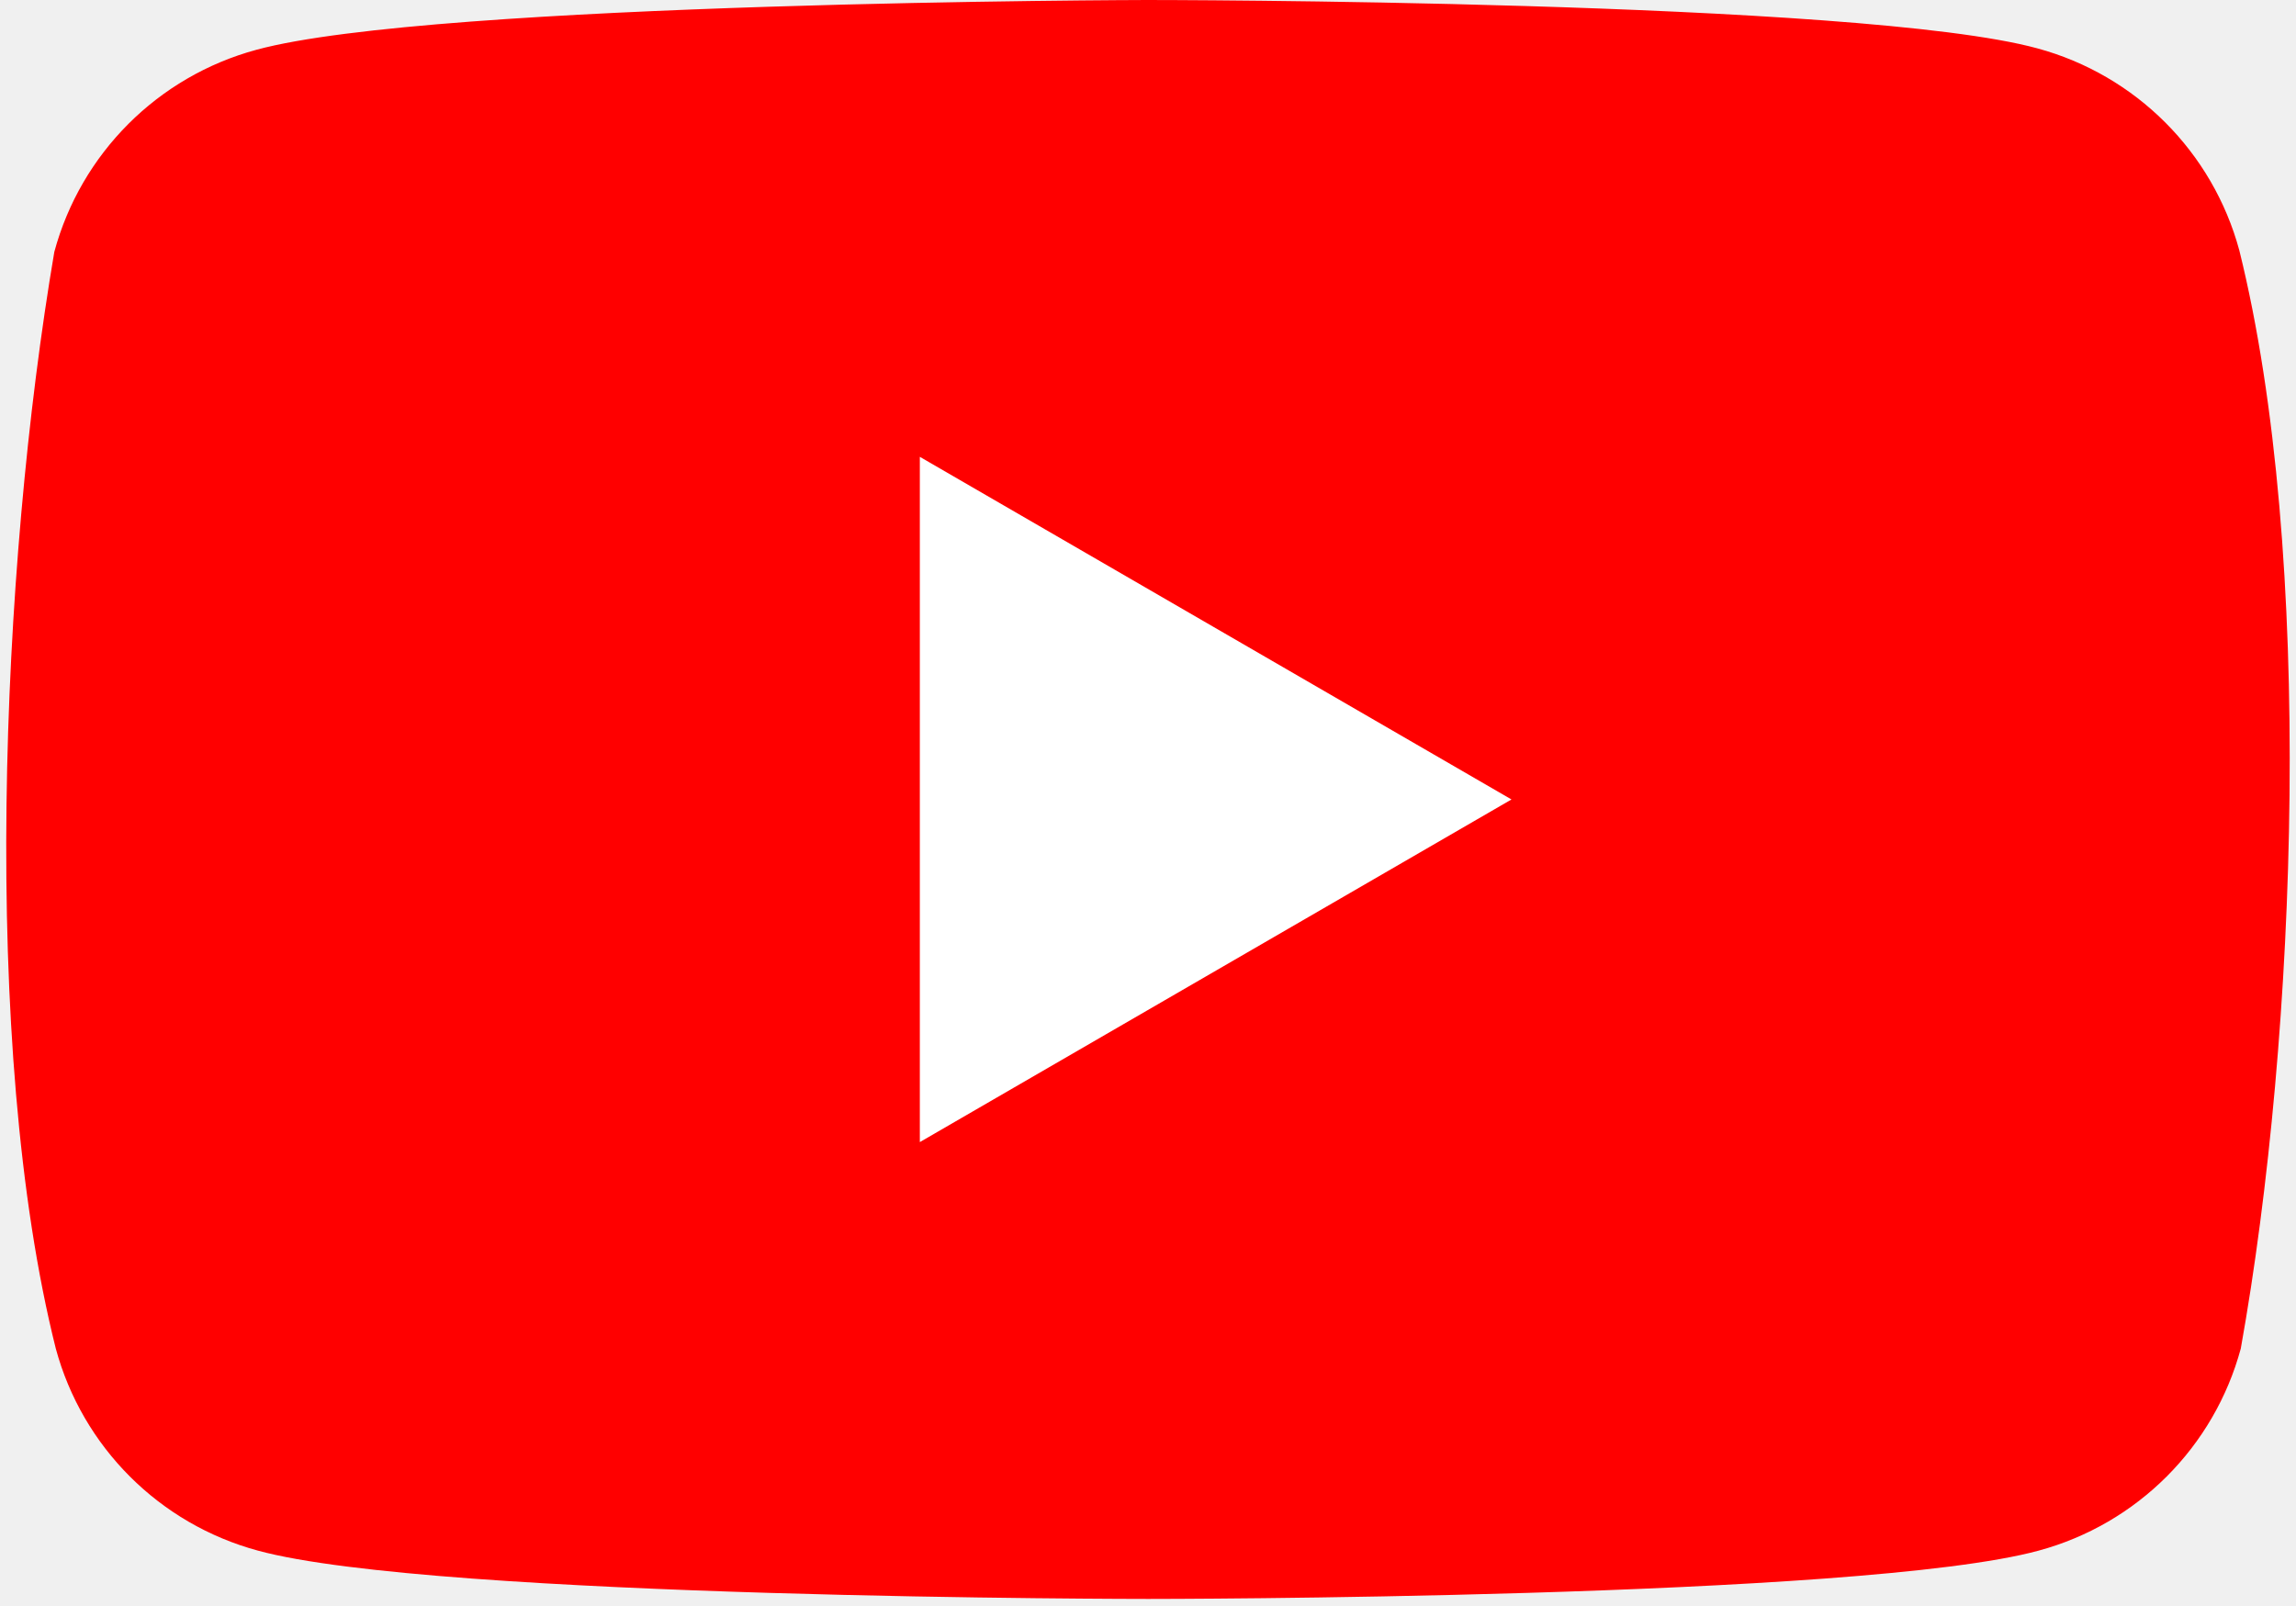
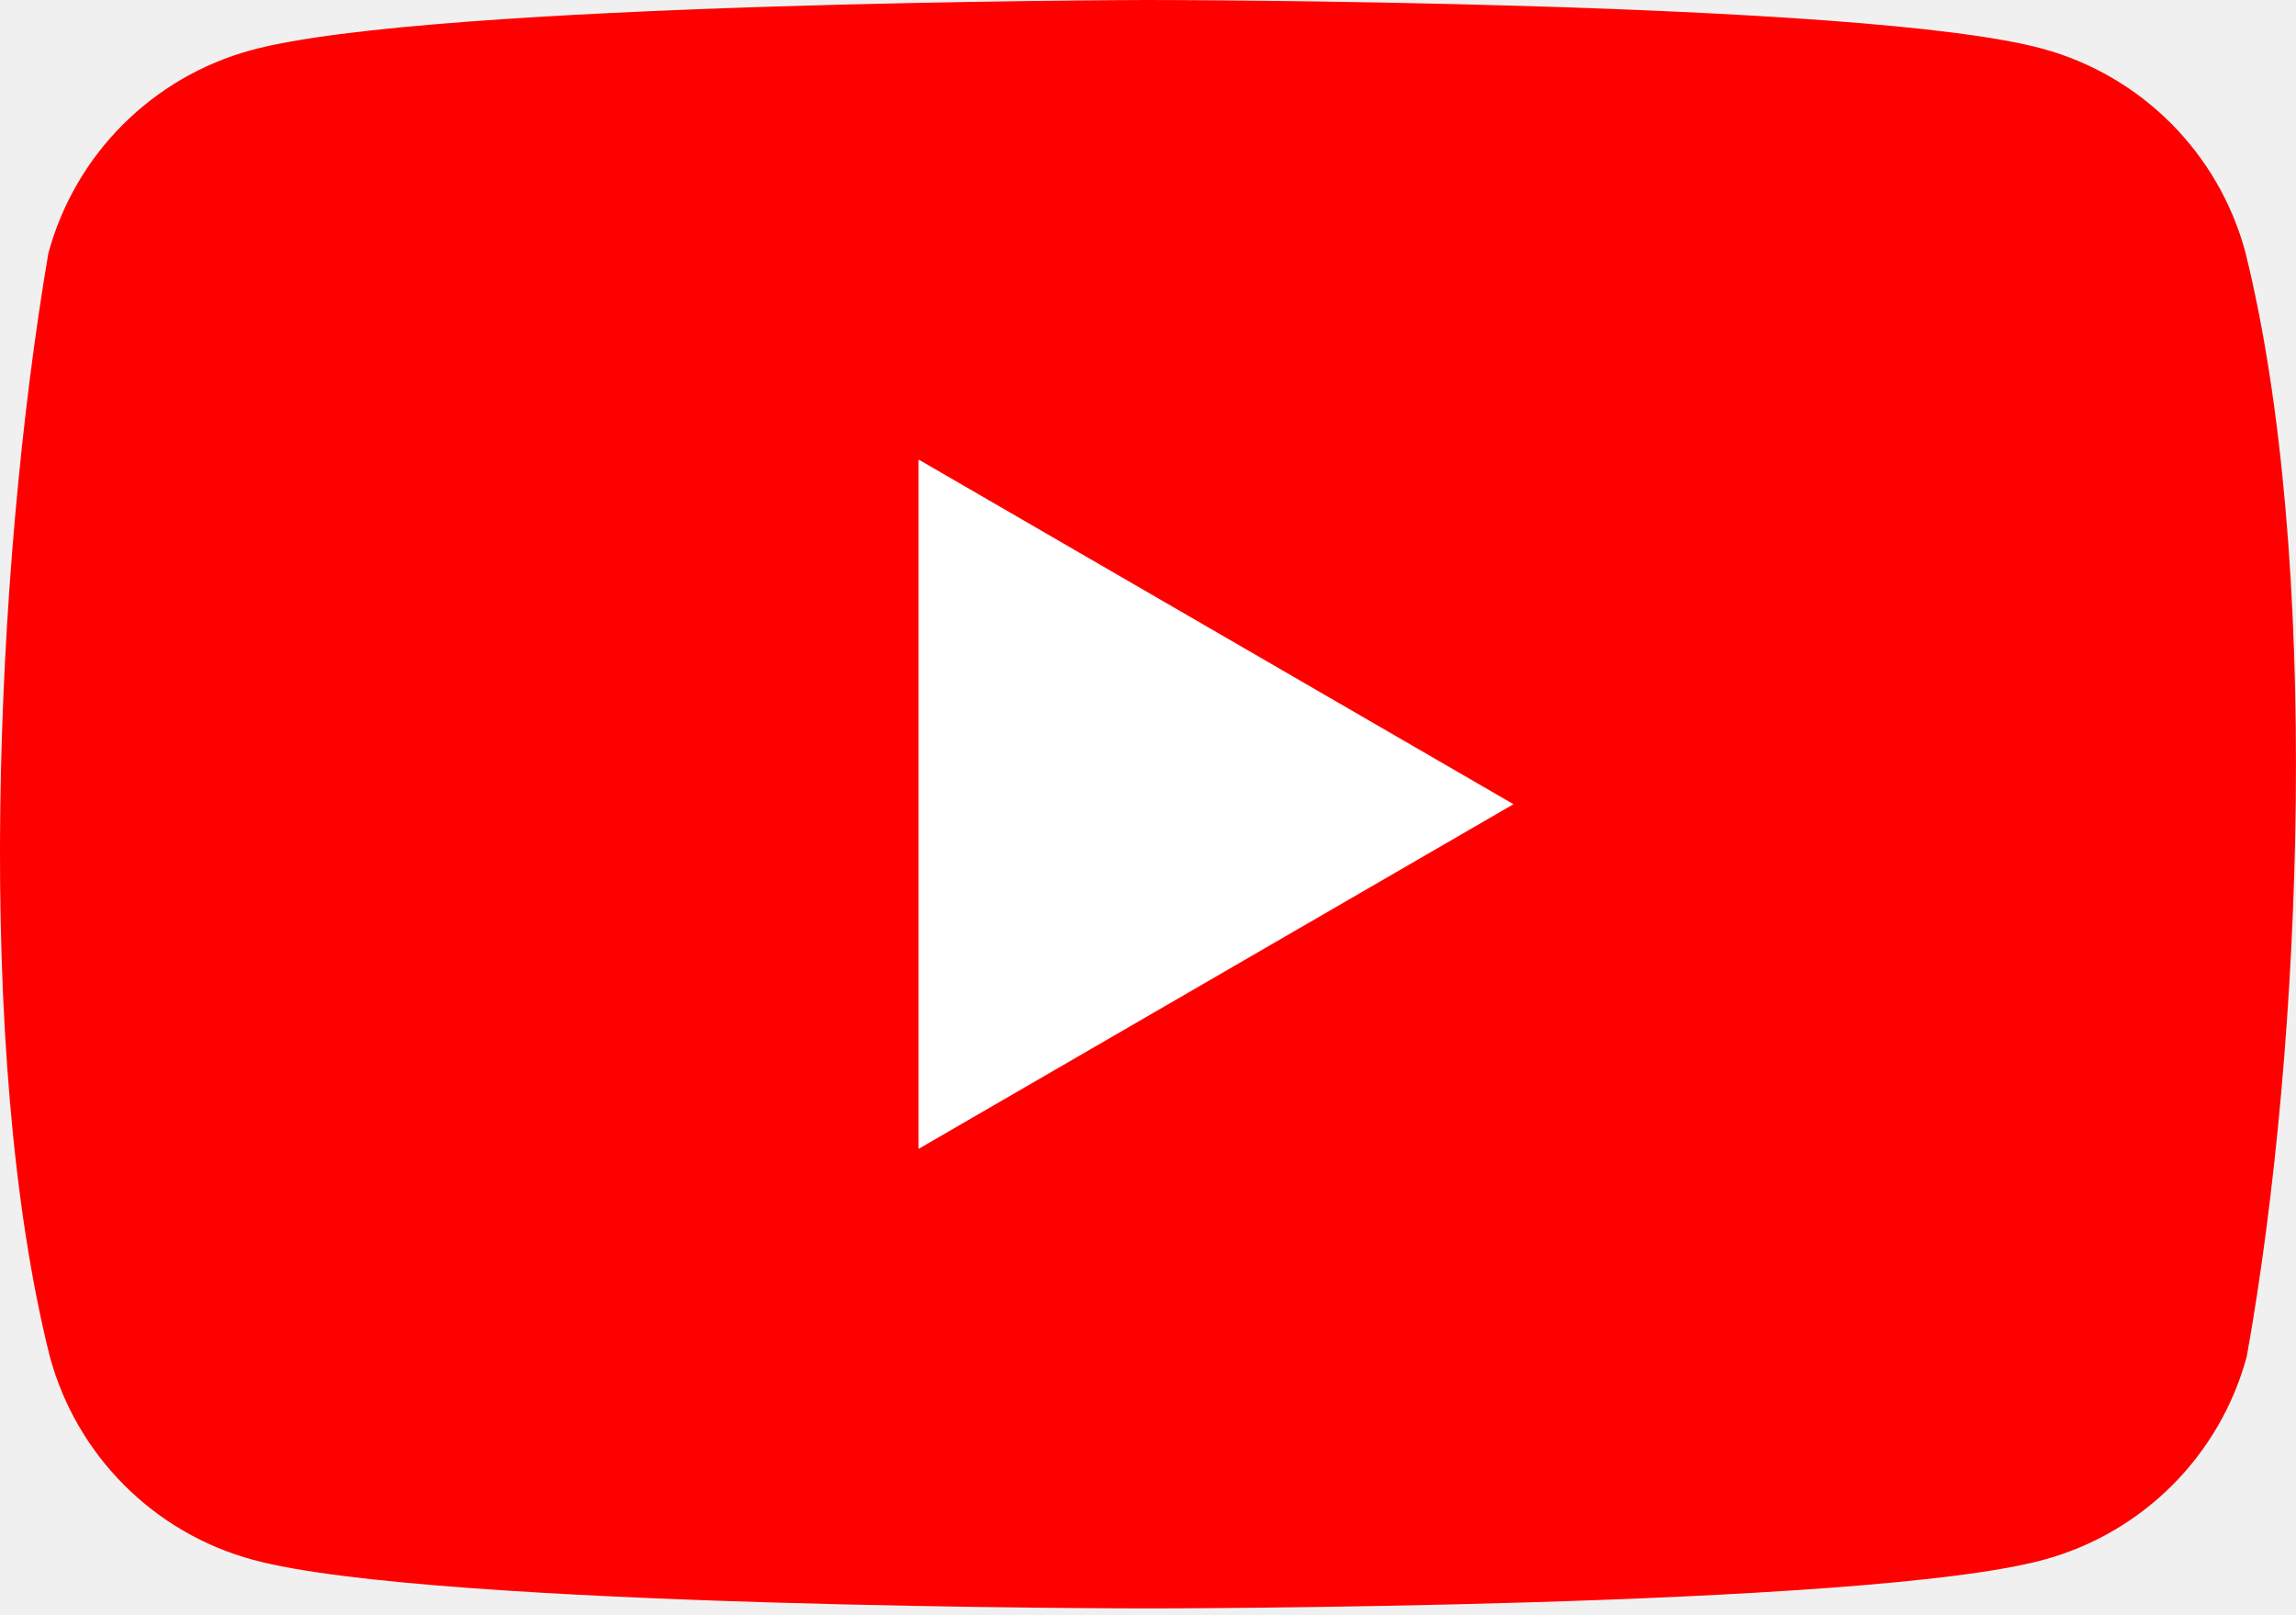
- <svg xmlns="http://www.w3.org/2000/svg" width="1.43em" height="1em" viewBox="0 0 256 180">
+ <svg xmlns="http://www.w3.org/2000/svg" viewBox="0 0 256 180">
  <path fill="#f00" d="M250.346 28.075A32.18 32.18 0 0 0 227.69 5.418C207.824 0 127.87 0 127.87 0S47.912.164 28.046 5.582A32.18 32.18 0 0 0 5.39 28.24c-6.009 35.298-8.34 89.084.165 122.97a32.18 32.18 0 0 0 22.656 22.657c19.866 5.418 99.822 5.418 99.822 5.418s79.955 0 99.82-5.418a32.18 32.18 0 0 0 22.657-22.657c6.338-35.348 8.291-89.1-.164-123.134" />
  <path fill="#fff" d="m102.421 128.06l66.328-38.418l-66.328-38.418z" />
</svg>
